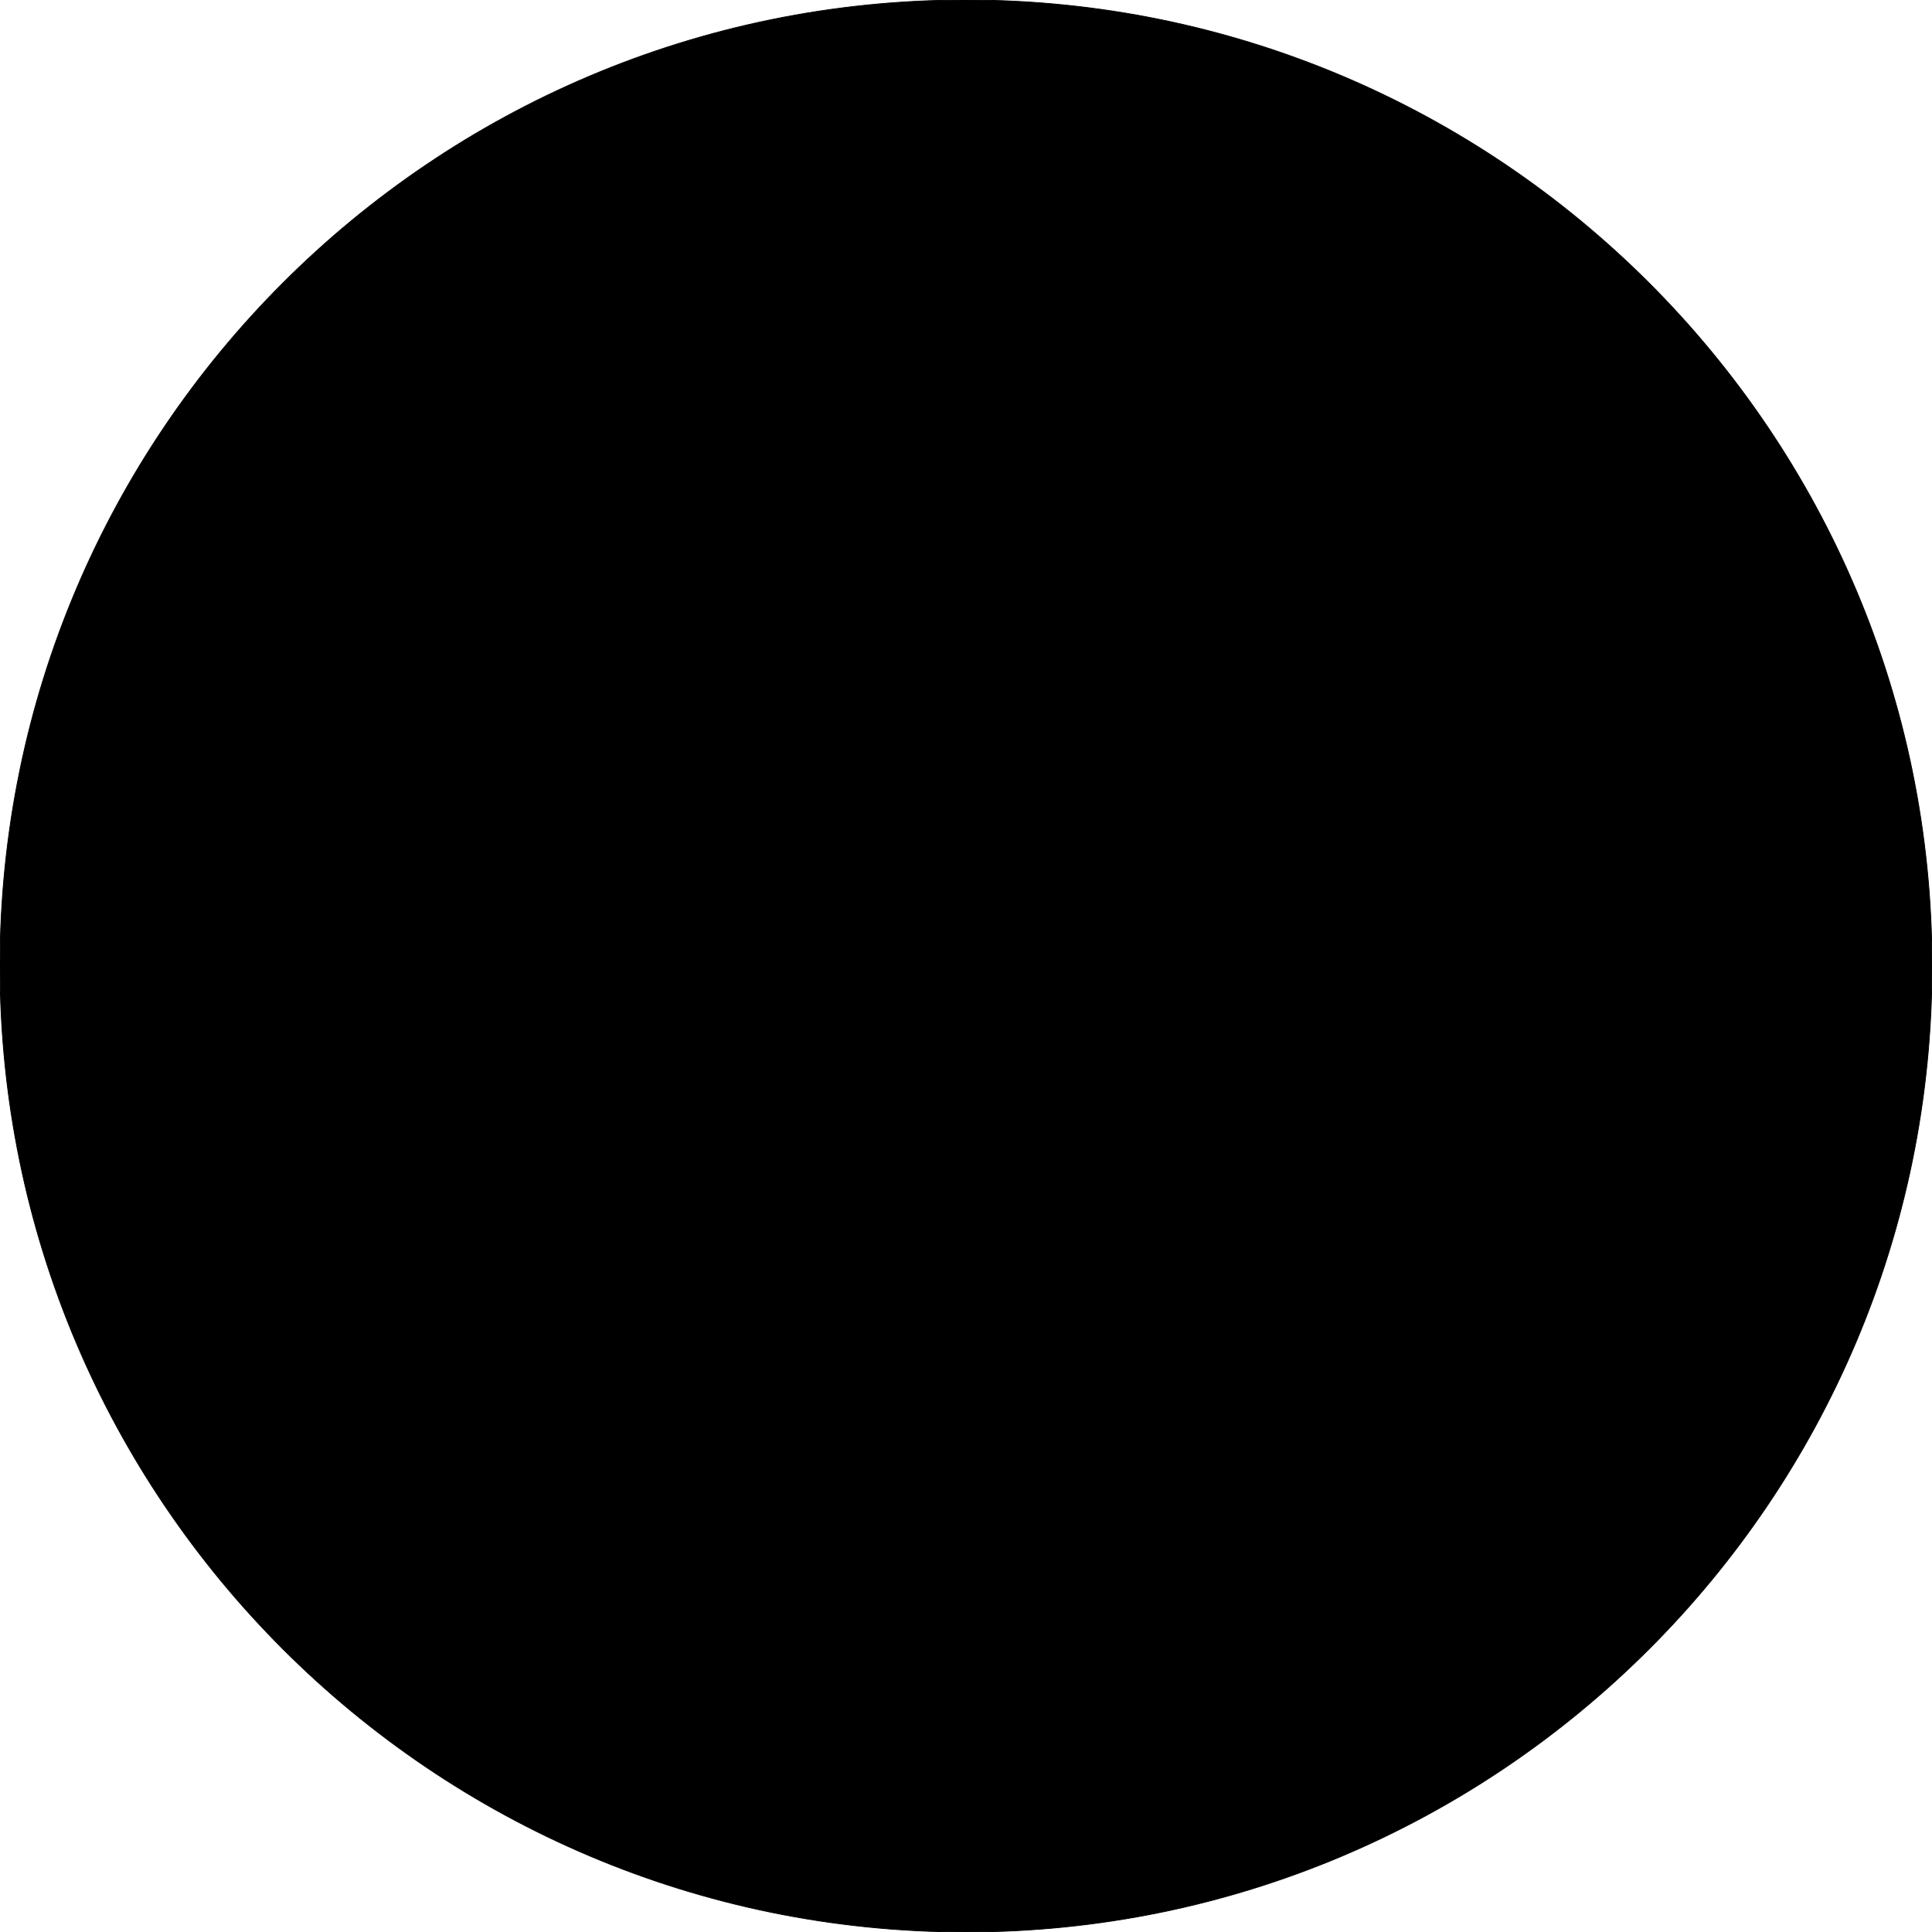
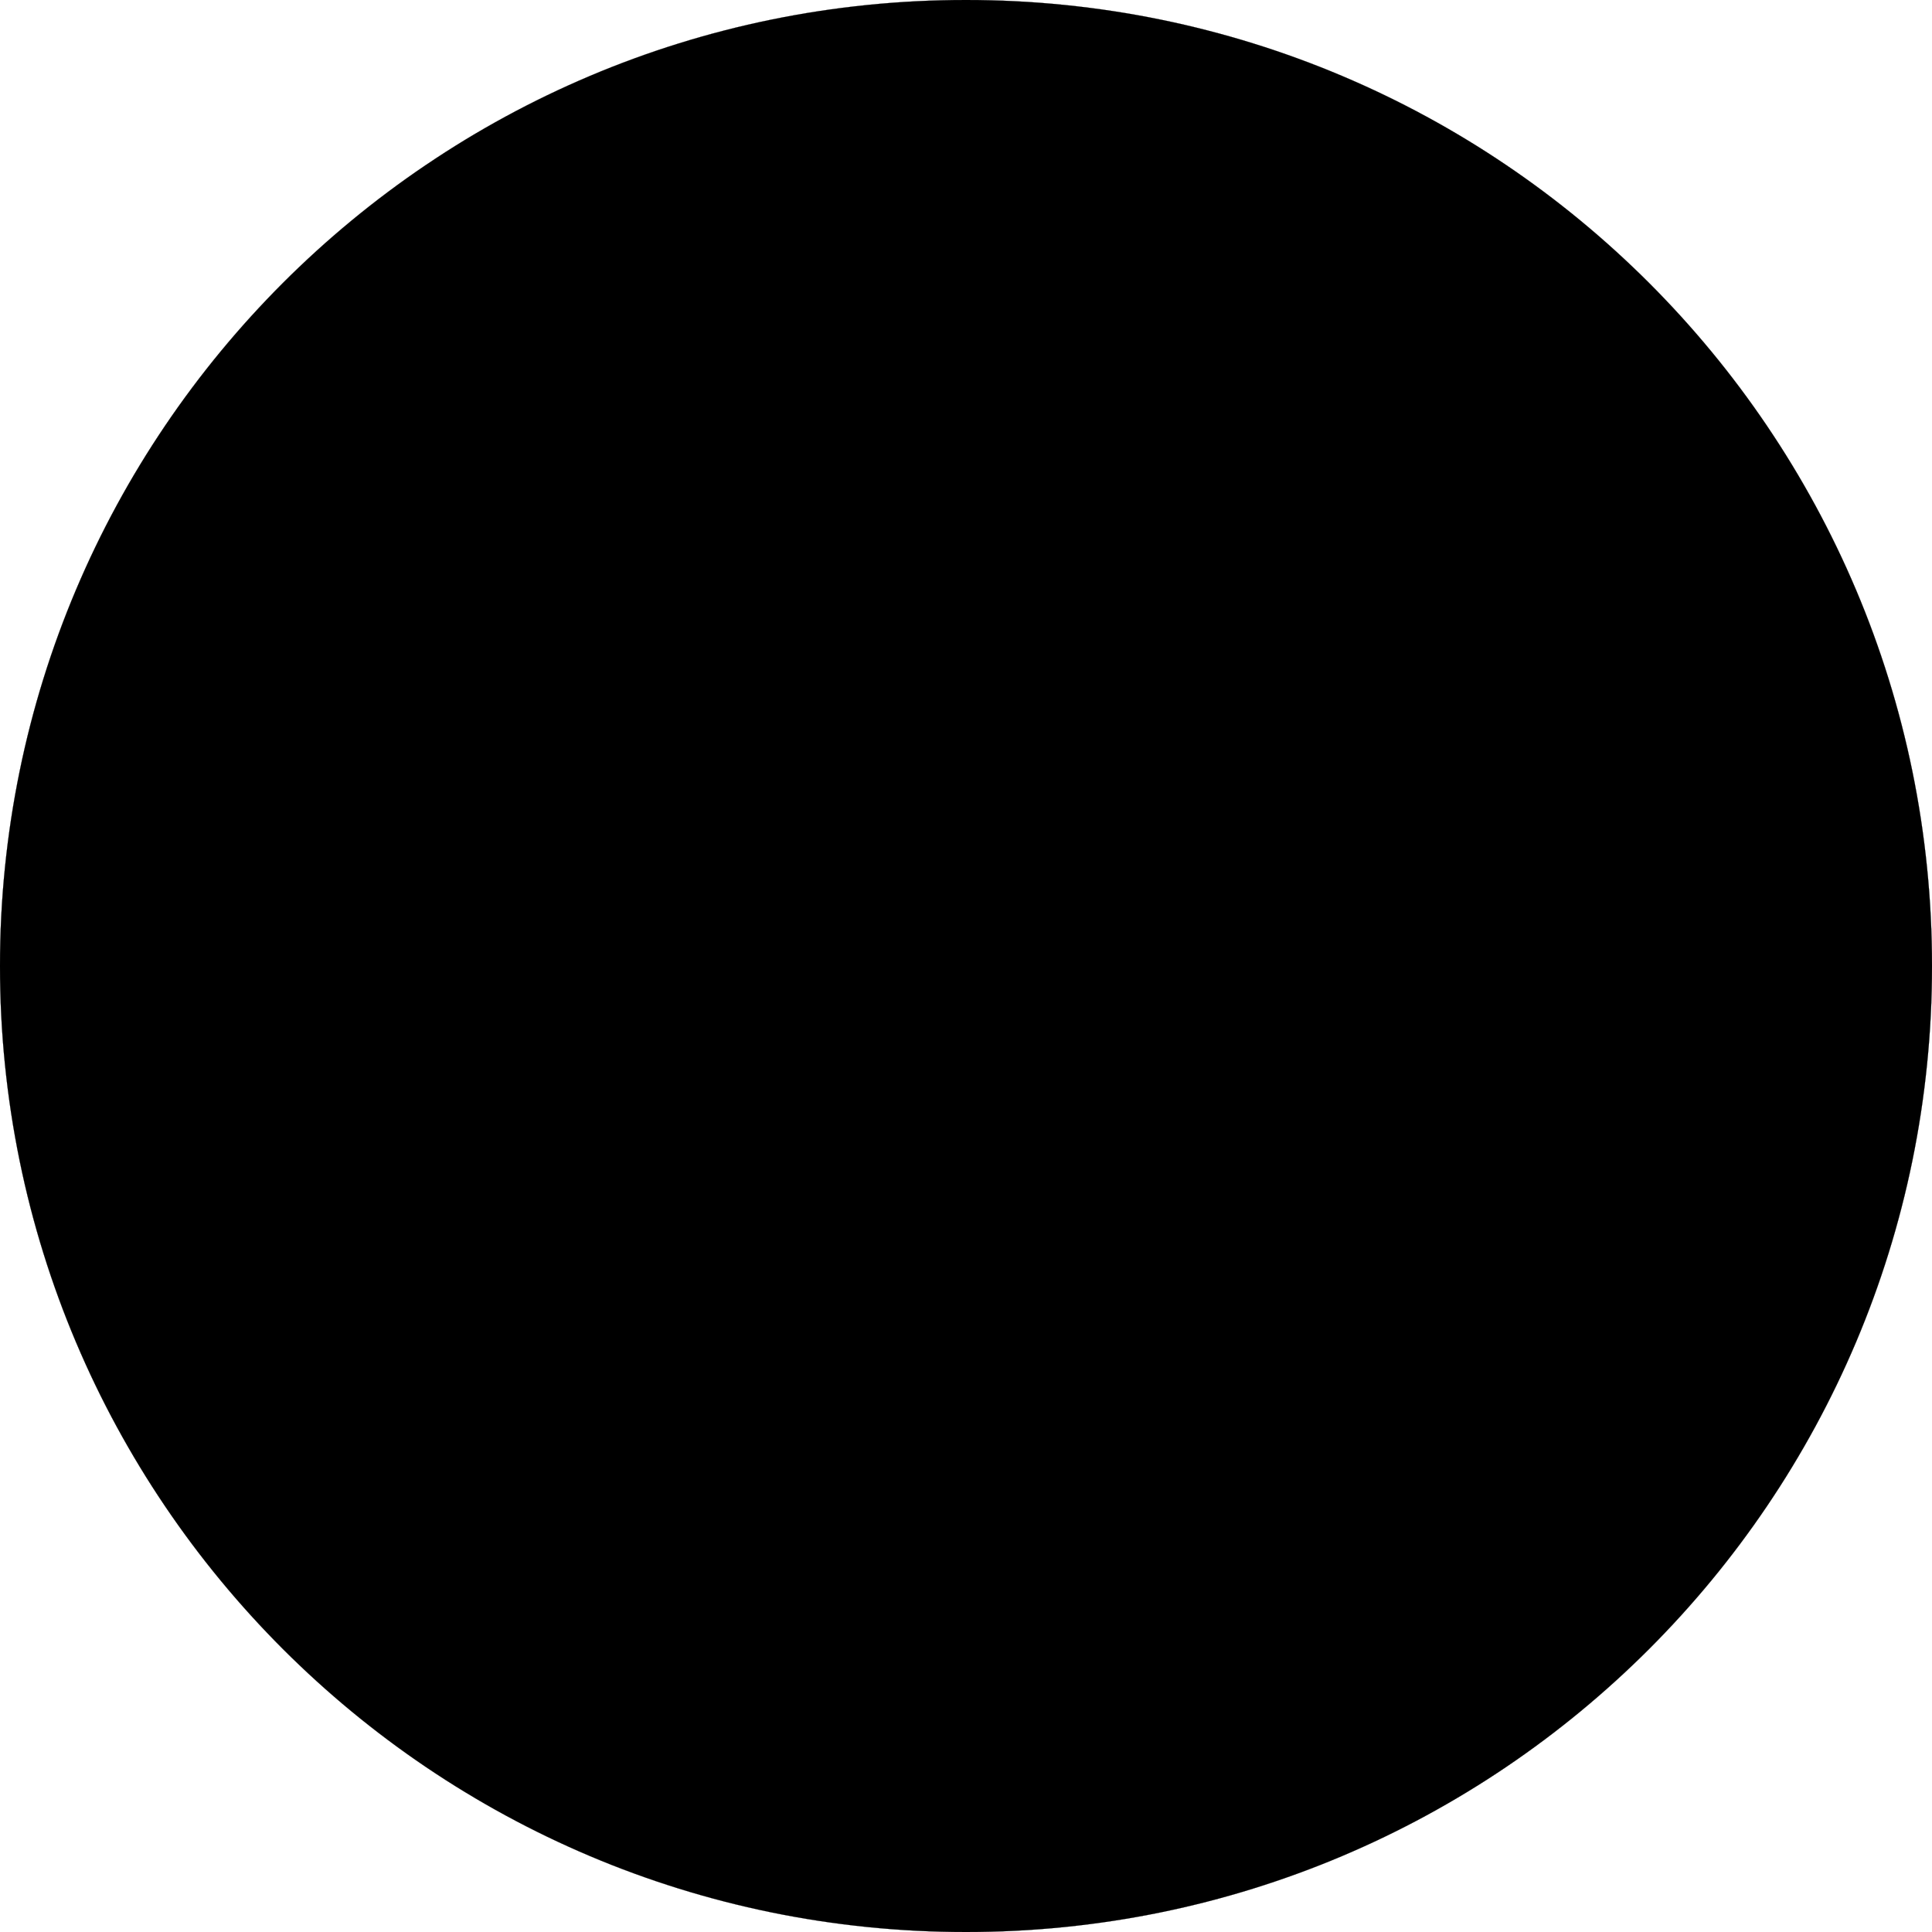
<svg xmlns="http://www.w3.org/2000/svg" width="1200mm" height="1200mm" viewBox="1.708 -1247.14 1250 1250" version="1.1" style="stroke-linecap:round;stroke-linejoin:round;">
  <g transform="scale(1,-1)">
    <g>
-       <circle cx="626.708" cy="622.14" r="605" style="stroke:#000000;stroke-width:0.5;" />
-       <circle cx="626.708" cy="622.14" r="625" style="stroke:#000000;stroke-width:0.5;" />
+       <circle cx="626.708" cy="622.14" r="605" style="stroke:#000000;stroke-width:0.1;" />
+       <circle cx="626.708" cy="622.14" r="625" style="stroke:#000000;stroke-width:0.1;" />
    </g>
  </g>
</svg>
